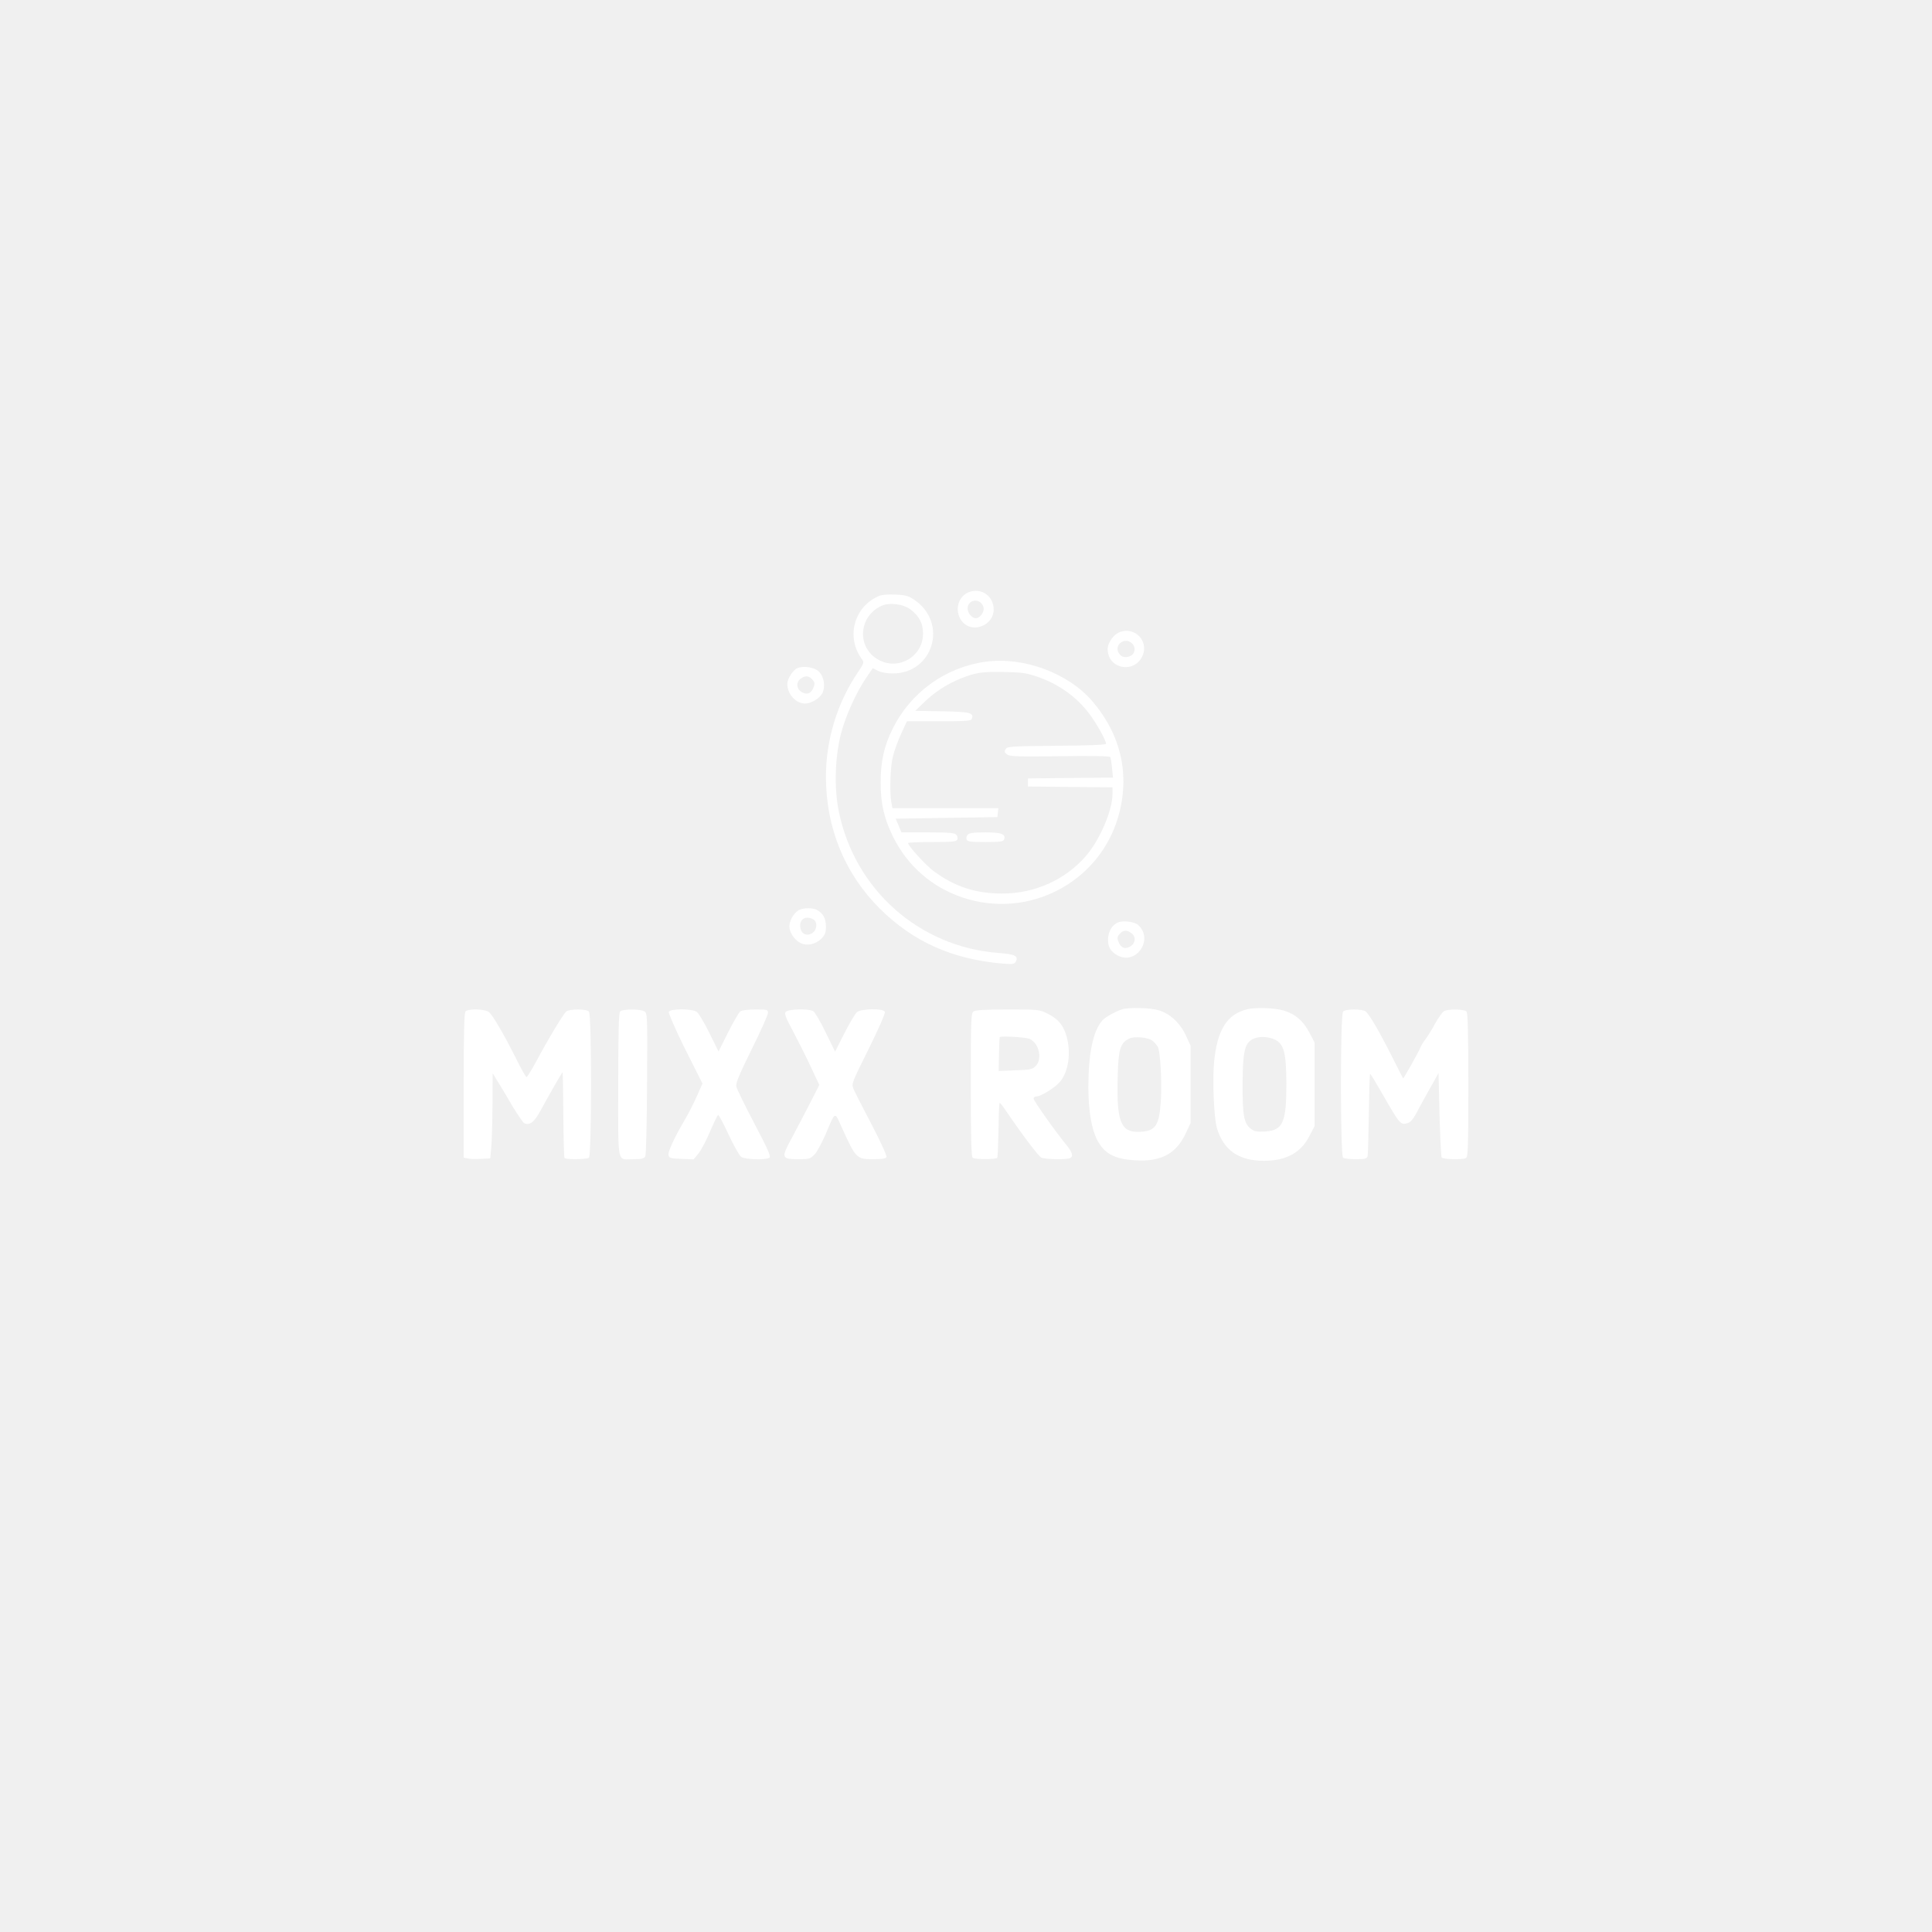
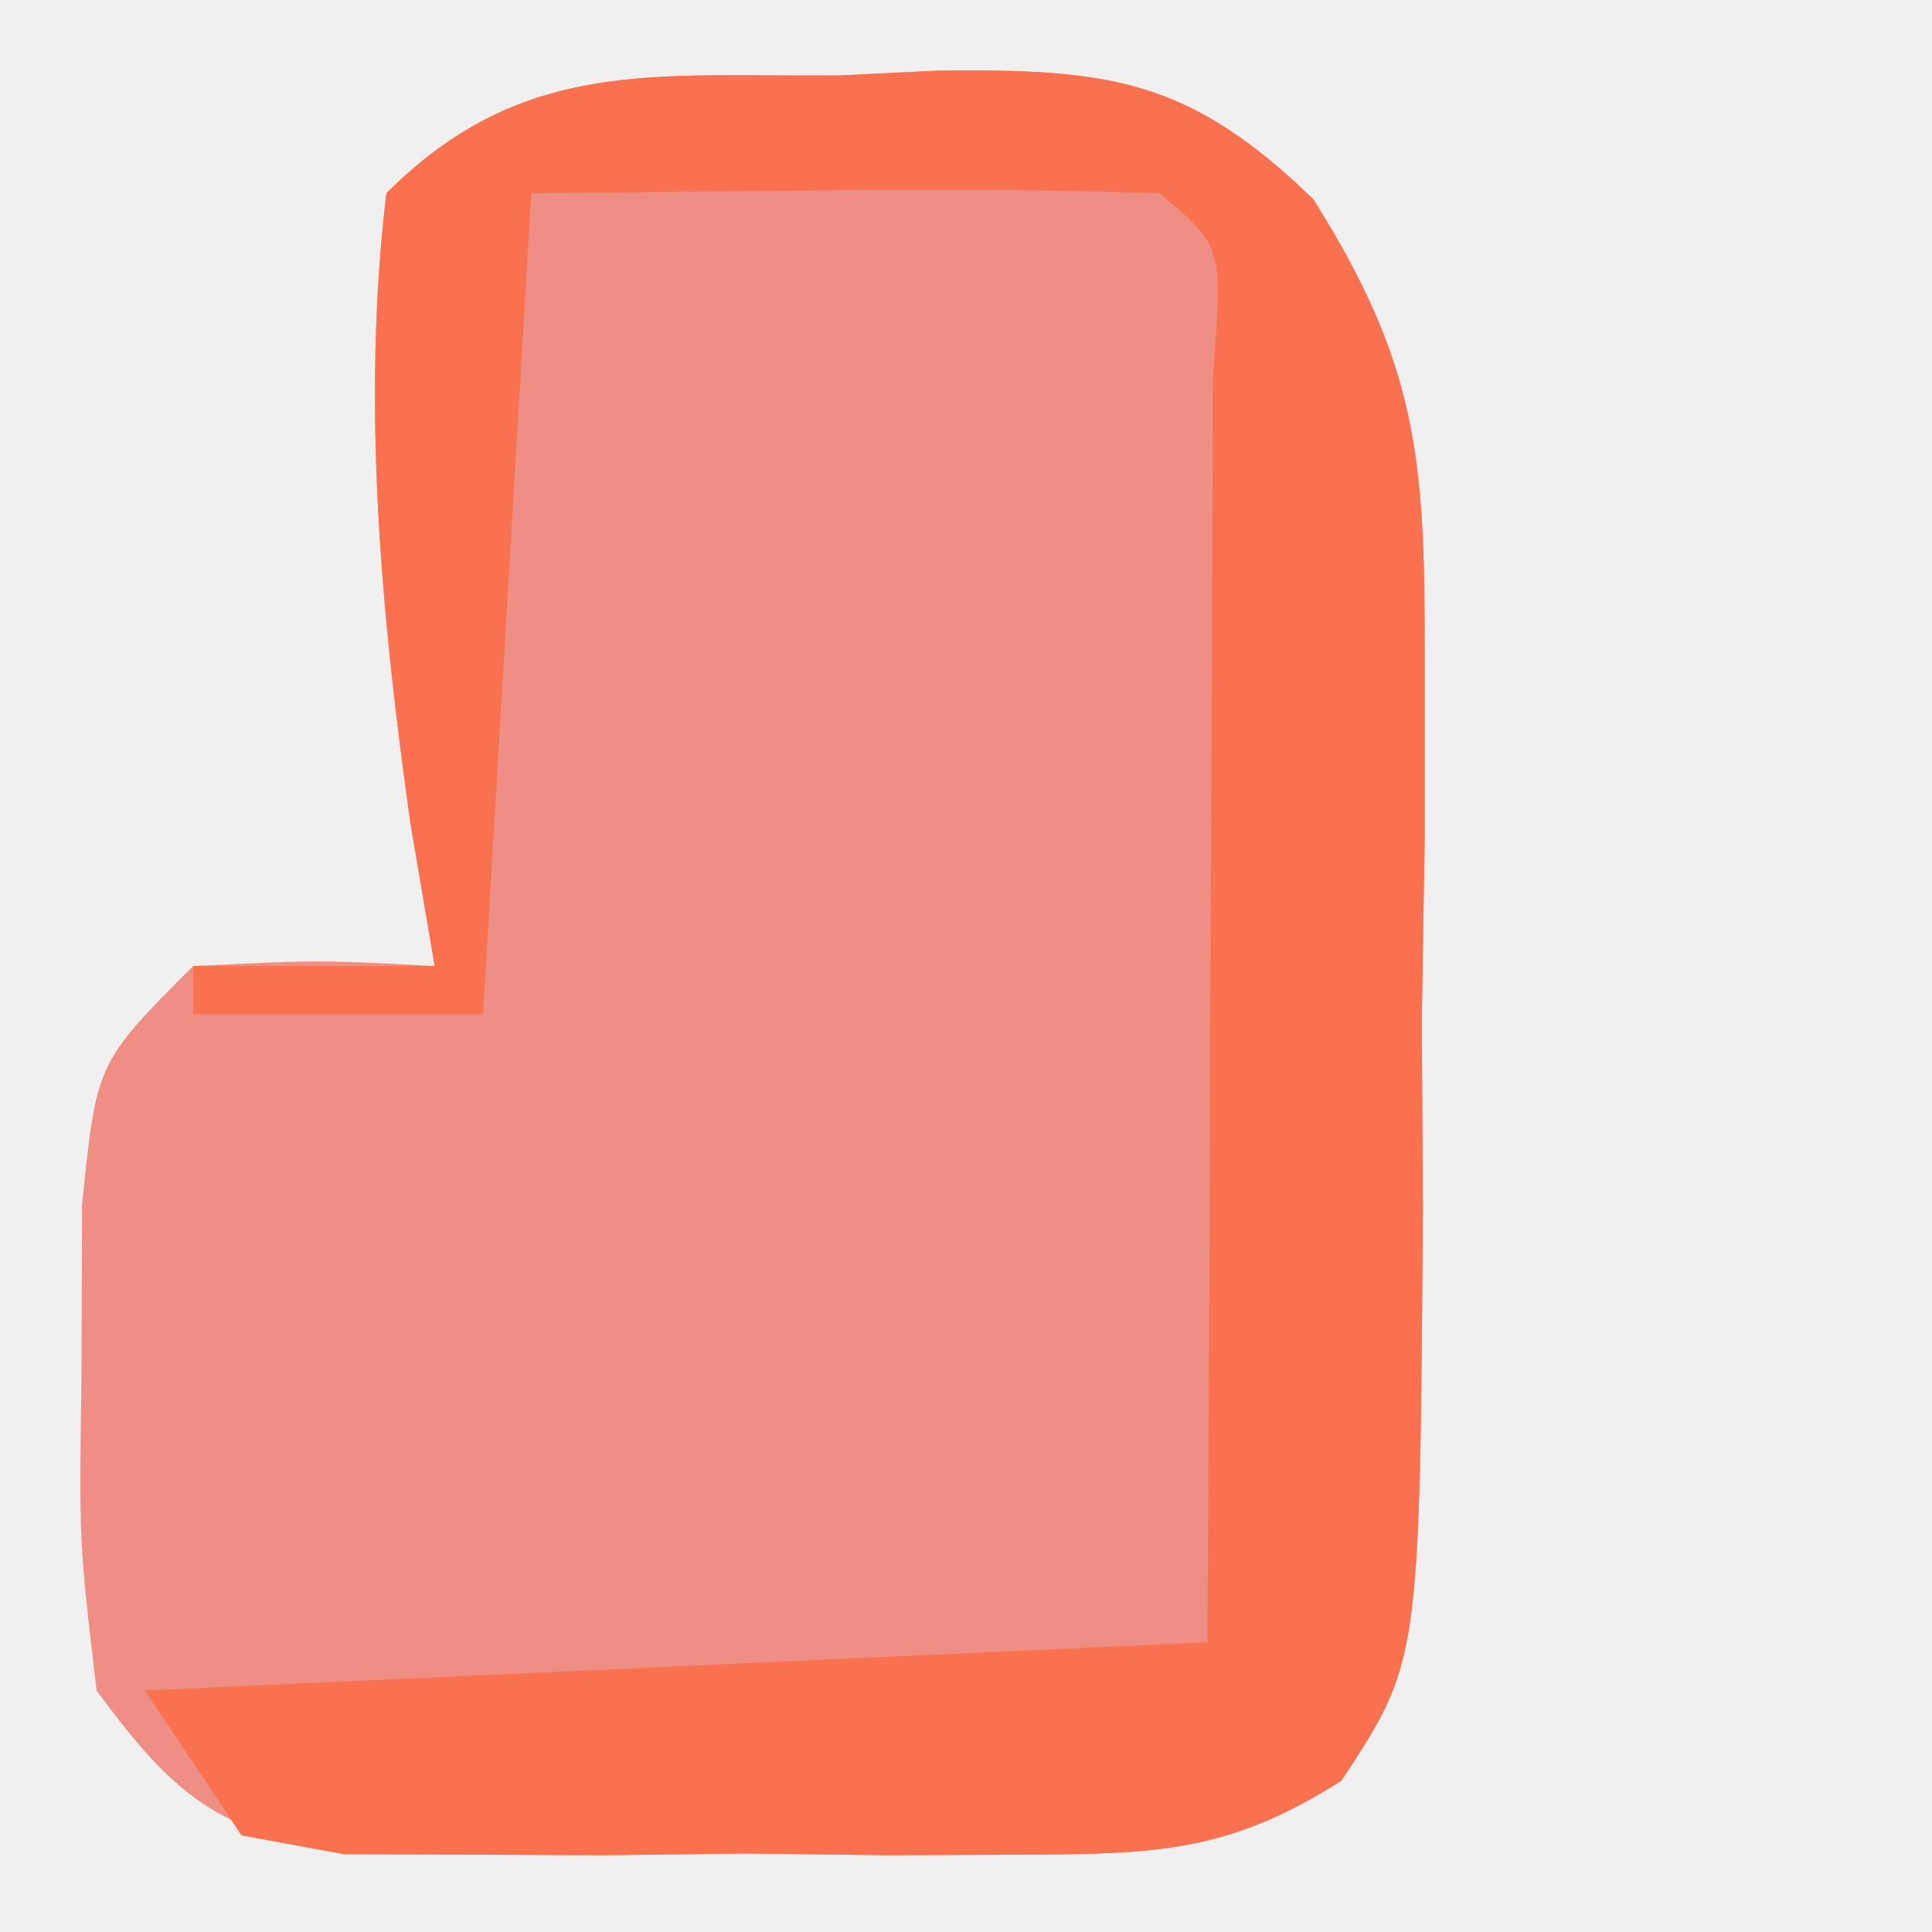
- <svg xmlns="http://www.w3.org/2000/svg" version="1.0" width="1200pt" height="1200pt" viewBox="0 0 1200 1200" preserveAspectRatio="xMidYMid meet">
-   <g transform="translate(0,1200) scale(0.1,-0.1)" fill="#fff" stroke="none">
-     <path d="M6015 8321 c-71 -30 -89 -128 -34 -187 65 -69 191 -16 191 80 0 85 -79 139 -157 107z m79 -67 c9 -8 16 -25 16 -36 0 -26 -27 -58 -48 -58 -25 0 -52 31 -52 61 0 44 53 65 84 33z" />
-     <path d="M5454 8296 c-152 -69 -200 -257 -100 -391 14 -19 12 -25 -25 -80 -128 -188 -199 -419 -199 -649 0 -318 117 -603 335 -820 207 -205 449 -314 762 -341 63 -5 73 -4 82 12 18 35 -2 46 -108 54 -492 38 -892 393 -991 879 -30 144 -24 339 14 485 29 110 93 252 156 345 l41 60 31 -16 c19 -10 57 -17 92 -17 252 -1 346 312 137 456 -38 26 -55 31 -120 34 -51 2 -86 -1 -107 -11z m205 -84 c52 -42 74 -85 74 -145 2 -141 -146 -232 -271 -168 -141 72 -134 270 13 338 50 23 140 11 184 -25z" />
-     <path d="M6960 8076 c-40 -13 -80 -66 -80 -107 0 -128 173 -156 219 -36 33 88 -49 172 -139 143z m75 -76 c22 -25 13 -66 -18 -76 -29 -10 -49 -6 -64 14 -42 54 36 113 82 62z" />
-     <path d="M6122 7890 c-249 -34 -465 -190 -577 -415 -54 -109 -75 -203 -75 -336 0 -130 21 -223 76 -334 89 -182 241 -315 434 -380 407 -136 846 92 965 500 75 258 20 508 -159 718 -150 176 -427 279 -664 247z m323 -94 c131 -45 243 -125 322 -231 44 -58 103 -164 103 -185 0 -6 -108 -11 -306 -12 -284 -3 -308 -4 -318 -21 -9 -15 -7 -21 9 -33 17 -13 66 -14 328 -11 187 3 310 1 313 -5 3 -5 8 -36 11 -69 l6 -59 -264 -2 -264 -3 0 -25 0 -25 263 -3 262 -2 0 -41 c0 -103 -80 -289 -168 -389 -128 -146 -316 -230 -518 -230 -164 0 -295 43 -426 140 -49 37 -158 156 -158 174 0 3 68 6 150 6 125 0 152 3 156 15 4 8 1 22 -6 30 -10 12 -44 15 -177 15 l-164 0 -18 43 -18 42 316 5 316 5 3 28 3 27 -329 0 -329 0 -7 38 c-11 67 -6 216 9 280 8 34 31 98 51 142 l37 80 199 0 c168 0 200 2 204 15 15 38 -12 44 -185 47 l-166 3 57 55 c65 63 140 111 228 147 90 36 132 42 270 39 107 -2 137 -6 205 -30z" />
-     <path d="M6010 6815 c-7 -8 -10 -22 -6 -30 4 -12 26 -15 116 -15 90 0 112 3 116 15 14 34 -15 45 -116 45 -74 0 -101 -4 -110 -15z" />
-     <path d="M4953 7850 c-28 -11 -63 -67 -63 -98 0 -63 54 -122 110 -122 37 0 90 31 107 63 21 41 12 103 -20 135 -27 27 -96 39 -134 22z m92 -70 c15 -16 17 -26 9 -47 -13 -37 -37 -50 -68 -35 -37 17 -45 60 -16 84 29 23 52 23 75 -2z" />
-     <path d="M4965 6349 c-29 -15 -56 -54 -61 -92 -7 -39 27 -95 70 -115 38 -19 93 -7 128 28 23 24 28 37 28 77 -1 50 -17 80 -57 102 -26 13 -80 13 -108 0z m86 -59 c28 -15 25 -65 -5 -85 -38 -25 -76 -3 -76 46 0 44 37 62 81 39z" />
-     <path d="M6945 6271 c-35 -15 -57 -49 -62 -93 -5 -54 12 -87 58 -112 117 -63 227 100 128 189 -21 20 -94 29 -124 16z m85 -69 c29 -24 21 -67 -16 -84 -31 -15 -55 -2 -68 35 -8 21 -6 31 9 47 23 25 46 25 75 2z" />
-     <path d="M6970 5731 c-41 -13 -104 -48 -122 -68 -59 -65 -88 -206 -88 -418 1 -145 19 -253 53 -322 45 -88 107 -122 238 -130 160 -10 256 41 315 170 l29 62 0 240 0 240 -29 63 c-36 78 -99 136 -169 157 -53 16 -184 19 -227 6z m192 -198 c11 -10 24 -26 30 -36 15 -29 26 -221 18 -337 -10 -157 -35 -190 -144 -190 -105 0 -131 68 -124 335 4 175 15 215 69 243 33 18 125 9 151 -15z" />
-     <path d="M7745 5731 c-124 -31 -184 -127 -204 -326 -11 -113 -1 -348 17 -410 41 -139 136 -205 292 -205 137 0 229 49 282 152 l33 63 0 260 0 260 -32 61 c-38 73 -88 116 -162 138 -56 16 -172 20 -226 7z m175 -189 c55 -27 69 -82 70 -273 0 -242 -21 -290 -133 -297 -52 -3 -66 0 -89 18 -42 32 -51 84 -50 281 1 196 13 248 61 274 36 20 99 18 141 -3z" />
-     <path d="M2892 5718 c-9 -9 -12 -125 -12 -460 l0 -448 23 -5 c13 -4 50 -5 82 -3 l60 3 6 65 c4 36 7 155 8 265 l1 199 33 -54 c19 -30 60 -99 92 -154 33 -54 65 -100 72 -103 35 -14 62 8 101 80 46 85 133 237 136 237 2 0 4 -118 5 -262 1 -144 4 -266 7 -270 7 -11 135 -10 152 1 17 11 18 887 0 908 -14 17 -119 17 -140 1 -19 -15 -115 -175 -188 -312 -29 -53 -55 -96 -60 -96 -4 0 -34 53 -66 118 -74 147 -141 262 -166 285 -24 20 -127 24 -146 5z" />
-     <path d="M3852 5718 c-9 -9 -12 -125 -12 -459 0 -508 -10 -459 95 -459 51 0 66 4 73 18 5 9 10 214 11 454 3 428 2 437 -18 447 -27 15 -134 14 -149 -1z" />
-     <path d="M4154 5715 c-3 -8 42 -111 101 -230 l108 -215 -33 -75 c-18 -41 -50 -105 -72 -142 -68 -116 -109 -204 -106 -226 3 -20 10 -22 79 -25 l77 -3 30 36 c16 20 49 81 72 136 23 55 46 101 50 104 4 2 33 -52 65 -121 32 -69 68 -132 79 -140 23 -16 152 -20 175 -5 11 7 -9 52 -93 212 -59 112 -110 216 -113 231 -4 20 19 75 96 231 56 112 101 214 101 226 0 20 -5 21 -78 21 -47 0 -85 -5 -94 -12 -9 -7 -43 -66 -76 -131 l-59 -118 -57 115 c-31 63 -66 122 -78 131 -31 21 -166 21 -174 0z" />
-     <path d="M4880 5715 c-9 -11 -1 -34 44 -117 30 -57 80 -156 110 -220 l55 -117 -63 -123 c-35 -68 -84 -161 -109 -208 -67 -124 -65 -130 50 -130 59 0 67 3 93 30 15 16 46 74 69 127 60 142 55 140 96 48 90 -200 95 -205 197 -205 59 0 80 4 84 14 3 8 -39 100 -93 203 -54 103 -105 202 -112 220 -13 31 -10 38 94 247 60 121 105 223 101 231 -8 23 -147 21 -174 -2 -11 -10 -46 -69 -78 -132 l-57 -113 -59 120 c-32 67 -67 126 -77 132 -31 16 -156 13 -171 -5z" />
-     <path d="M6047 5718 c-16 -12 -17 -50 -17 -457 0 -346 3 -447 12 -453 17 -10 145 -10 152 1 3 4 6 83 8 175 1 91 4 166 7 166 3 0 15 -14 26 -30 111 -164 214 -301 233 -310 25 -11 150 -14 176 -4 24 9 19 33 -17 78 -73 89 -207 279 -207 292 0 8 8 14 18 14 27 0 116 55 145 90 53 62 70 176 43 278 -19 71 -52 112 -117 145 -54 27 -57 27 -250 27 -140 0 -200 -4 -212 -12z m351 -172 c58 -30 77 -126 34 -168 -20 -20 -34 -23 -126 -26 l-103 -4 2 104 c1 56 3 104 4 106 5 9 167 0 189 -12z" />
-     <path d="M8342 5717 c-18 -21 -17 -897 0 -908 7 -5 43 -9 80 -9 55 0 68 3 72 18 3 9 6 128 8 264 2 137 5 248 8 248 3 0 32 -48 65 -105 121 -211 122 -213 168 -201 15 3 34 24 52 58 15 29 53 98 84 153 l56 100 6 -256 c4 -141 10 -262 13 -268 8 -12 123 -15 150 -5 14 5 16 55 16 453 0 334 -3 450 -12 459 -14 14 -112 16 -138 2 -10 -5 -35 -40 -56 -77 -20 -38 -48 -82 -60 -98 -13 -17 -27 -39 -31 -50 -13 -32 -105 -196 -108 -193 -2 2 -33 64 -70 137 -77 153 -139 260 -163 279 -21 16 -126 16 -140 -1z" />
-   </g>
+ <svg xmlns="http://www.w3.org/2000/svg" version="1.1" width="40" height="40">
+   <path d="M0 0 C0.673 -0.033 1.346 -0.066 2.039 -0.1 C5.587 -0.138 7.238 0.062 9.819 2.566 C11.971 5.987 12.128 7.931 12.121 11.945 C12.122 13.179 12.122 14.413 12.123 15.684 C12.103 16.964 12.083 18.244 12.062 19.562 C12.07 20.85 12.077 22.138 12.084 23.465 C12.02 32.837 12.02 32.837 10.397 35.303 C8.092 36.779 6.573 36.825 3.844 36.836 C2.919 36.84 1.995 36.844 1.043 36.848 C0.08 36.836 -0.883 36.824 -1.875 36.812 C-2.838 36.824 -3.801 36.836 -4.793 36.848 C-5.717 36.844 -6.641 36.84 -7.594 36.836 C-8.439 36.833 -9.284 36.829 -10.154 36.826 C-12.867 36.351 -13.758 35.639 -15.375 33.438 C-15.738 30.371 -15.738 30.371 -15.688 26.875 C-15.684 25.719 -15.68 24.562 -15.676 23.371 C-15.375 20.438 -15.375 20.438 -13.375 18.438 C-10.75 18.312 -10.75 18.312 -8.375 18.438 C-8.54 17.468 -8.705 16.499 -8.875 15.5 C-9.481 11.2 -9.895 6.762 -9.375 2.438 C-6.546 -0.391 -3.786 0.032 0 0 Z " fill="#EF8E84" transform="translate(17.375,1.5625)" />
+   <path d="M0 0 C0.673 -0.033 1.346 -0.066 2.039 -0.1 C5.587 -0.138 7.238 0.062 9.819 2.566 C11.971 5.987 12.128 7.931 12.121 11.945 C12.122 13.179 12.122 14.413 12.123 15.684 C12.103 16.964 12.083 18.244 12.062 19.562 C12.07 20.85 12.077 22.138 12.084 23.465 C12.02 32.836 12.02 32.836 10.399 35.303 C8.084 36.783 6.549 36.825 3.809 36.836 C2.88 36.84 1.951 36.844 0.994 36.848 C0.027 36.836 -0.941 36.824 -1.938 36.812 C-2.909 36.824 -3.88 36.836 -4.881 36.848 C-6.272 36.842 -6.272 36.842 -7.691 36.836 C-8.967 36.831 -8.967 36.831 -10.268 36.826 C-10.963 36.698 -11.659 36.569 -12.375 36.438 C-13.035 35.447 -13.695 34.458 -14.375 33.438 C-7.115 33.108 0.145 32.778 7.625 32.438 C7.648 28.326 7.668 24.214 7.68 20.102 C7.685 18.703 7.692 17.303 7.7 15.903 C7.713 13.895 7.718 11.887 7.723 9.879 C7.728 8.669 7.733 7.459 7.739 6.213 C7.943 3.529 7.943 3.529 6.625 2.438 C4.439 2.365 2.25 2.354 0.062 2.375 C-3.124 2.406 -3.124 2.406 -6.375 2.438 C-6.705 8.047 -7.035 13.658 -7.375 19.438 C-9.355 19.438 -11.335 19.438 -13.375 19.438 C-13.375 19.108 -13.375 18.777 -13.375 18.438 C-11.725 18.438 -10.075 18.438 -8.375 18.438 C-8.54 17.468 -8.705 16.499 -8.875 15.5 C-9.481 11.2 -9.895 6.762 -9.375 2.438 C-6.546 -0.391 -3.786 0.032 0 0 Z " fill="#F9714E" transform="translate(17.375,1.5625)" />
</svg>
